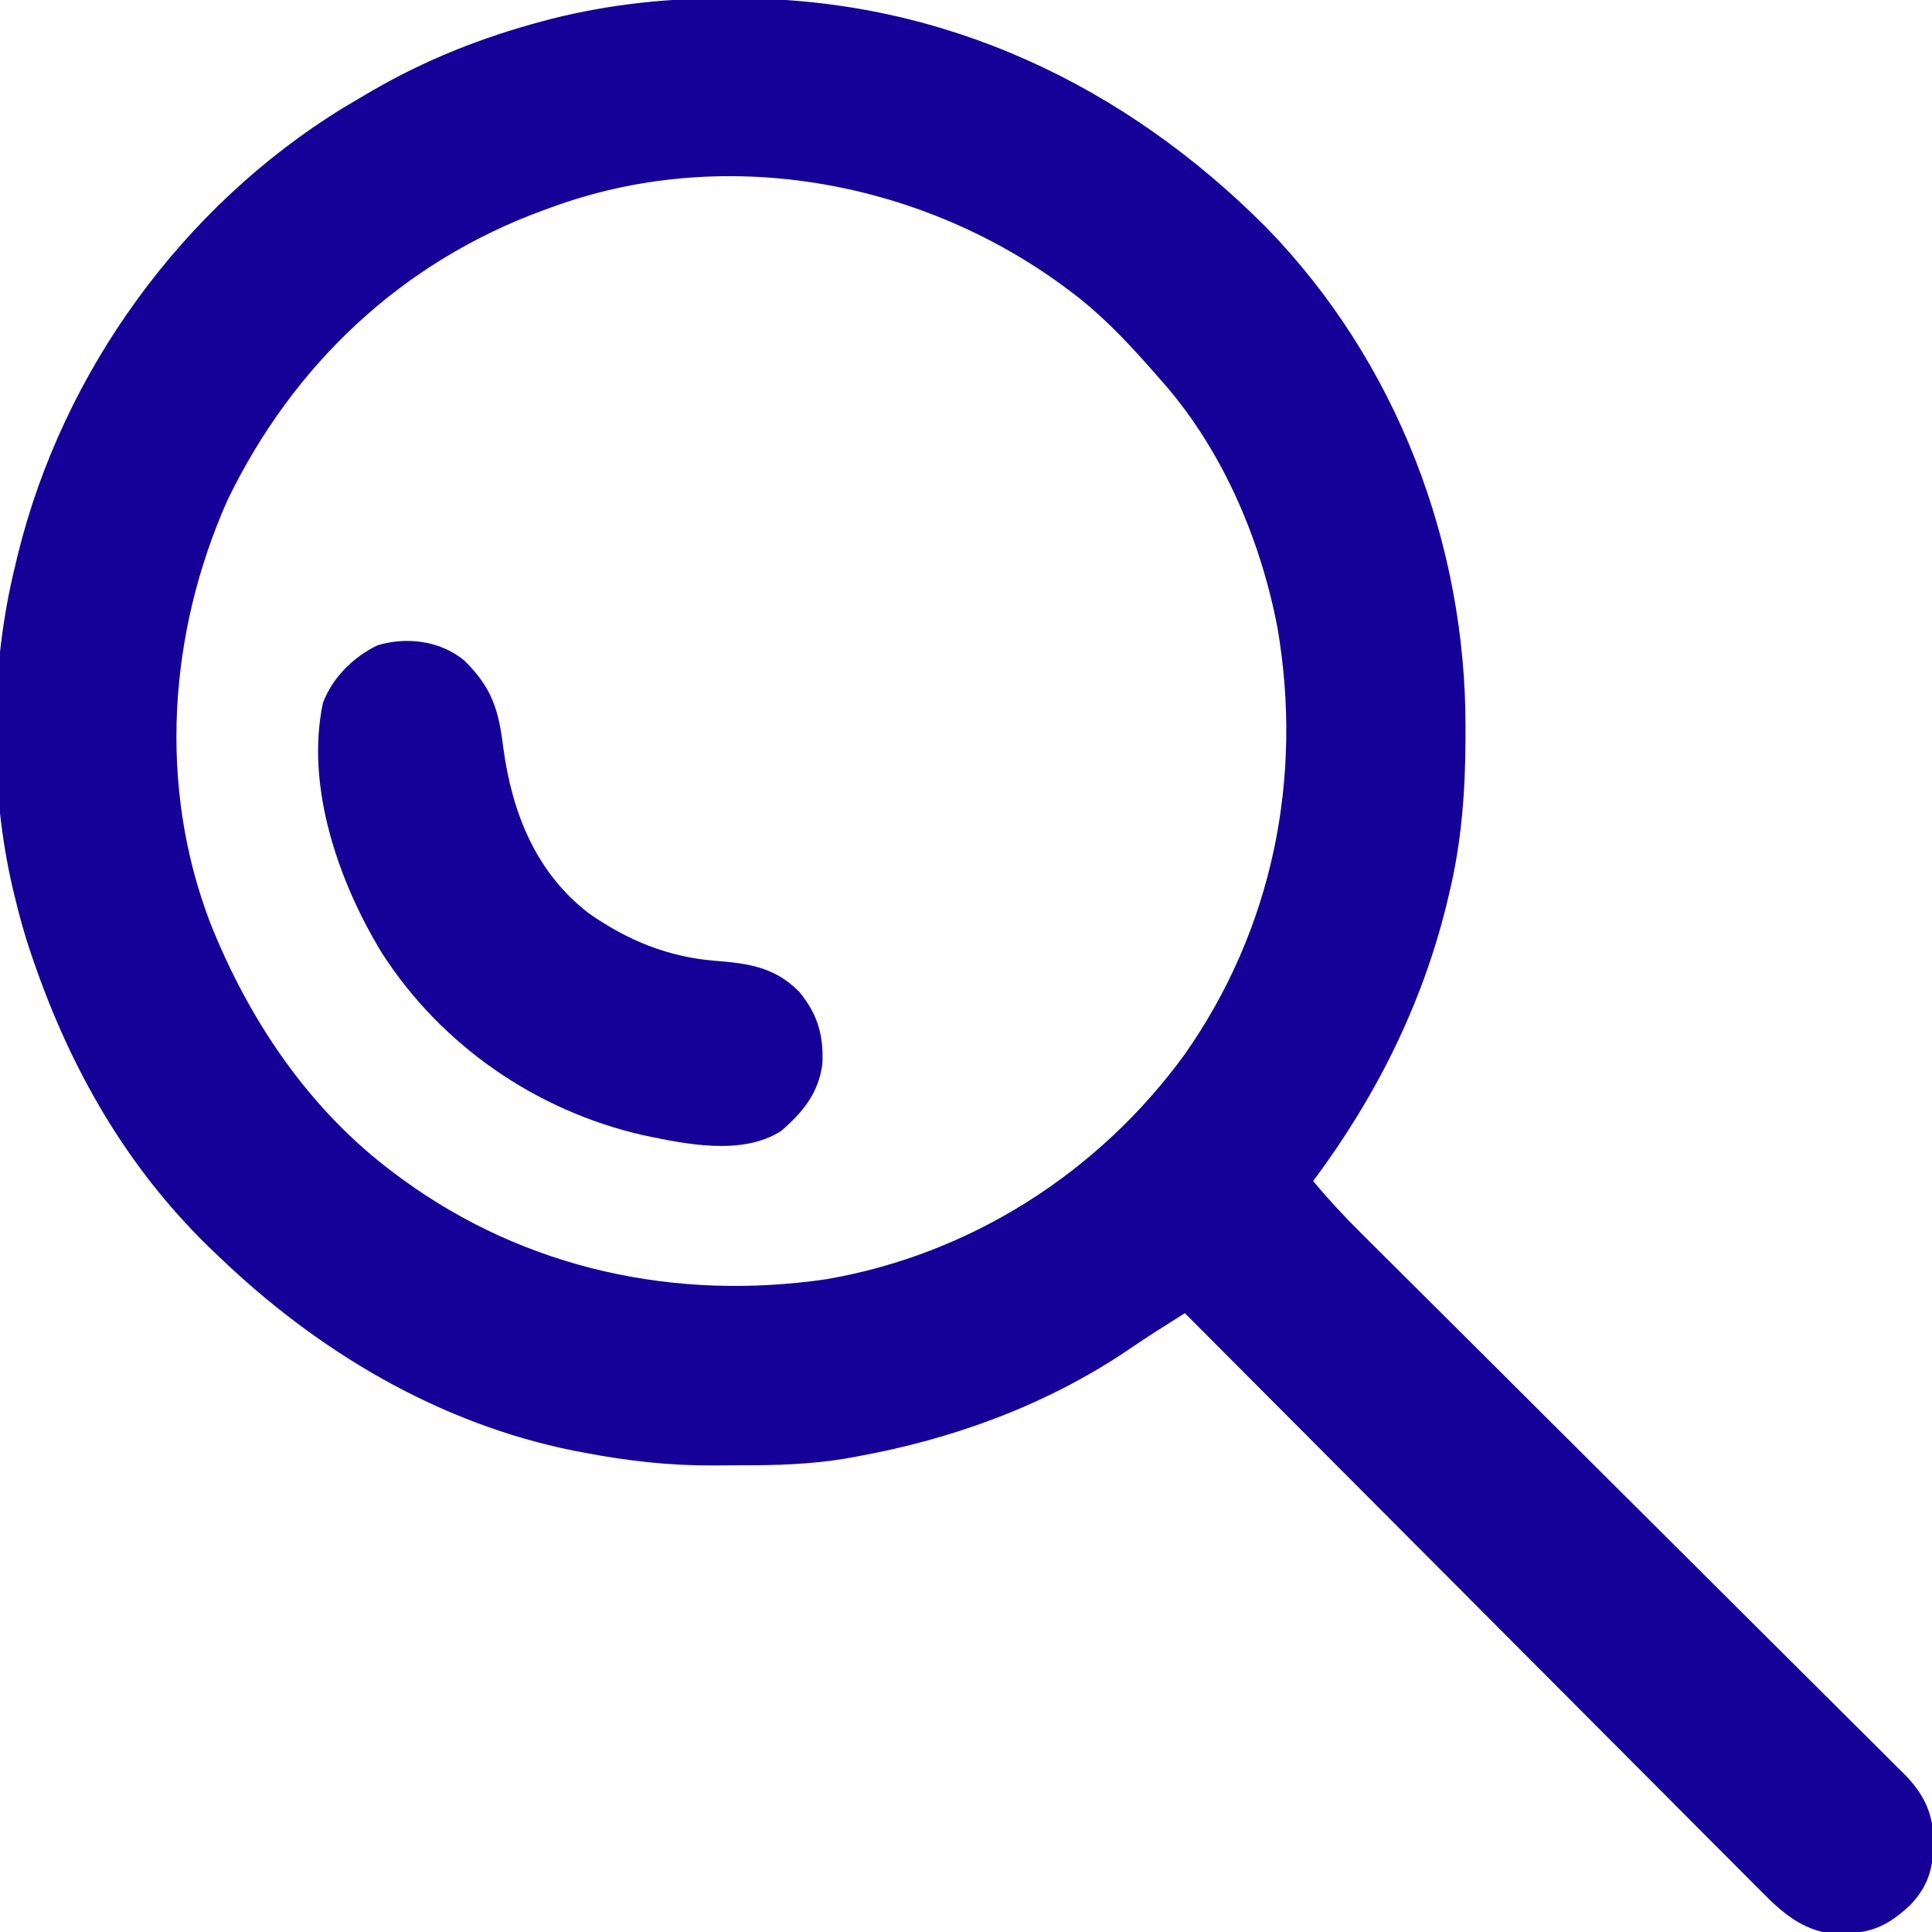
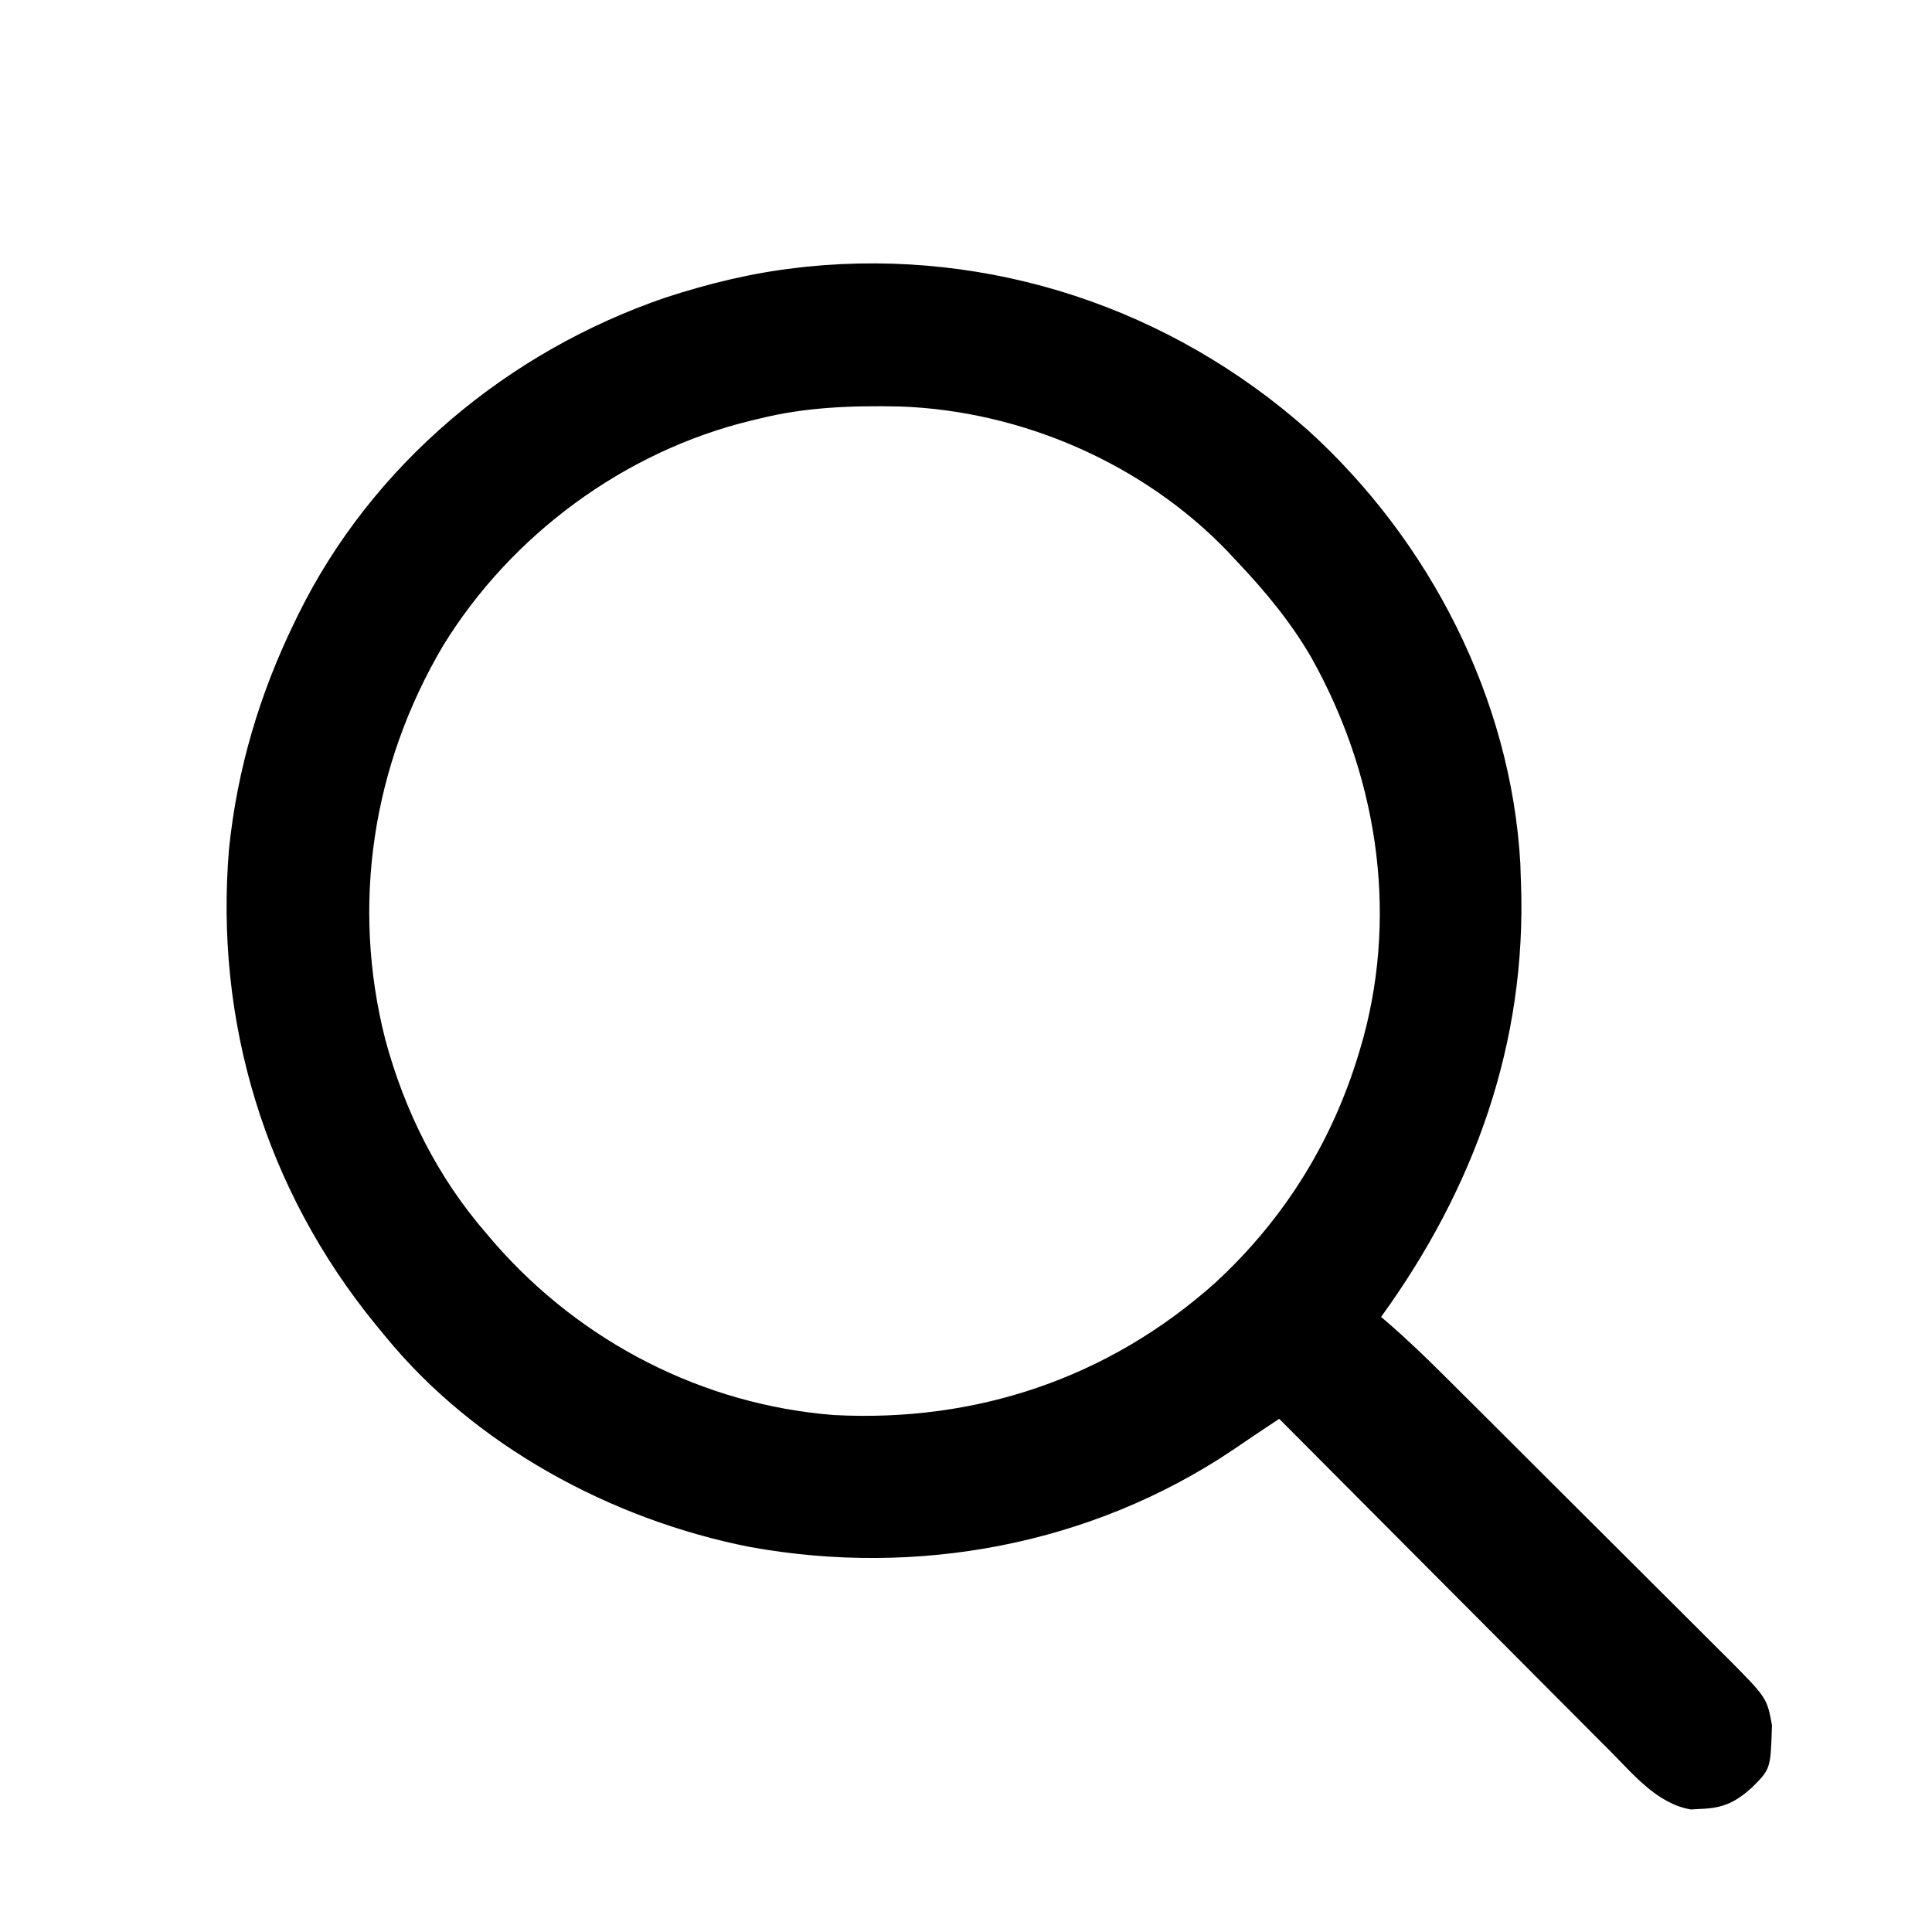
<svg xmlns="http://www.w3.org/2000/svg" version="1.1" width="512" height="512">
-   <path d="M0 0 C0.868 0.003 1.735 0.006 2.629 0.009 C56.475 0.287 104.257 22.882 141.907 60.729 C176.283 96.073 194.805 144.247 194.688 193.312 C194.687 194.598 194.687 194.598 194.686 195.909 C194.645 210.073 193.671 223.628 190.312 237.438 C189.991 238.784 189.991 238.784 189.663 240.158 C183.06 267.015 170.787 291.33 154.312 313.438 C158.303 318.223 162.472 322.733 166.898 327.117 C167.534 327.751 168.17 328.385 168.825 329.038 C170.939 331.144 173.057 333.247 175.175 335.35 C176.698 336.866 178.221 338.383 179.744 339.9 C183.015 343.158 186.287 346.414 189.561 349.669 C194.737 354.817 199.908 359.971 205.077 365.126 C206.849 366.893 208.621 368.66 210.393 370.427 C211.28 371.311 212.167 372.196 213.081 373.107 C225.112 385.102 237.147 397.091 249.193 409.071 C257.327 417.161 265.455 425.258 273.574 433.363 C277.869 437.65 282.167 441.932 286.473 446.206 C290.521 450.223 294.559 454.248 298.591 458.282 C300.071 459.759 301.555 461.234 303.042 462.704 C305.074 464.713 307.092 466.734 309.108 468.758 C309.698 469.336 310.288 469.914 310.896 470.51 C316.217 475.902 318.741 481.118 318.75 488.875 C318.55 495.864 317.271 500.325 312.441 505.406 C306.957 510.465 302.581 512.722 295 512.812 C293.931 512.841 292.863 512.869 291.762 512.898 C283.936 511.853 278.65 507.36 273.276 501.882 C272.616 501.225 271.956 500.569 271.276 499.892 C269.08 497.703 266.898 495.499 264.717 493.296 C263.14 491.718 261.563 490.141 259.984 488.565 C255.711 484.293 251.451 480.009 247.193 475.723 C242.737 471.242 238.27 466.773 233.804 462.302 C226.313 454.8 218.828 447.291 211.35 439.776 C203.649 432.039 195.943 424.305 188.232 416.577 C187.757 416.1 187.281 415.623 186.791 415.132 C184.403 412.74 182.016 410.347 179.629 407.955 C159.844 388.129 140.074 368.288 120.312 348.438 C118.573 349.539 116.834 350.642 115.095 351.746 C114.126 352.36 113.158 352.974 112.16 353.606 C109.676 355.203 107.228 356.838 104.793 358.508 C83.242 372.933 58.721 381.848 33.312 386.438 C32.291 386.624 31.27 386.81 30.218 387.002 C21.003 388.507 11.949 388.778 2.637 388.753 C0.145 388.75 -2.346 388.774 -4.838 388.799 C-16.374 388.844 -27.365 387.604 -38.688 385.438 C-40.154 385.163 -40.154 385.163 -41.65 384.884 C-77.555 377.651 -109.498 358.569 -135.688 333.438 C-136.638 332.529 -137.588 331.62 -138.566 330.684 C-160.223 309.509 -174.856 283.886 -184.688 255.438 C-184.94 254.711 -185.193 253.984 -185.453 253.236 C-187.112 248.358 -188.482 243.446 -189.688 238.438 C-189.982 237.238 -189.982 237.238 -190.282 236.014 C-196.598 208.931 -196.335 177.414 -189.688 150.438 C-189.457 149.471 -189.226 148.504 -188.988 147.508 C-177.08 98.993 -145.364 55.157 -102.71 28.999 C-100.71 27.798 -98.702 26.613 -96.688 25.438 C-96.078 25.081 -95.469 24.724 -94.841 24.356 C-80.779 16.227 -65.812 10.293 -50.125 6.125 C-48.835 5.78 -48.835 5.78 -47.52 5.427 C-31.775 1.471 -16.2 -0.122 0 0 Z M-47.688 55.438 C-48.312 55.663 -48.936 55.889 -49.579 56.121 C-87.195 69.828 -116.045 97.093 -133.418 133.016 C-149.048 168.214 -151.865 208.723 -137.969 245.02 C-127.697 270.827 -111.75 294.558 -89.25 311.312 C-88.561 311.826 -87.872 312.339 -87.163 312.868 C-54.348 336.818 -14.601 345.292 25.312 339.438 C63.514 332.876 97.497 311.168 120.254 279.871 C143.577 246.707 151.69 206.568 144.856 166.779 C140.224 142.736 129.853 118.693 113.312 100.438 C112.548 99.566 111.784 98.695 110.996 97.797 C104.45 90.398 97.812 83.473 89.875 77.562 C89.186 77.049 88.497 76.536 87.788 76.007 C49.255 47.884 -2.598 38.801 -47.688 55.438 Z " fill="#150197" transform="translate(193.6875,-0.4375)" />
-   <path d="M0 0 C7.359 7.179 9.163 13.134 10.375 23.125 C12.669 40.224 18.909 56.167 33 67 C43.251 74.221 54.159 78.662 66.647 79.631 C75.409 80.324 82.394 81.314 88.793 87.824 C93.693 93.749 95.31 99.384 94.938 107 C93.903 114.752 89.721 119.788 83.941 124.773 C73.586 131.316 58.737 128.212 47.438 125.836 C19.182 119.4 -5.897 102.18 -21.702 77.701 C-33.218 58.901 -42.139 33.446 -37.418 11.266 C-34.886 4.559 -29.409 -0.86 -22.988 -3.977 C-15.22 -6.34 -6.315 -5.188 0 0 Z " fill="#150197" transform="translate(123,175)" />
+   <path d="M0 0 C32.212 29.219 53.822 71.096 56.29 114.892 C56.336 116.427 56.336 116.427 56.383 117.993 C56.409 118.638 56.435 119.283 56.461 119.947 C58.006 162.417 44.068 200.926 19.383 234.993 C20.091 235.596 20.091 235.596 20.814 236.21 C26.258 240.902 31.39 245.846 36.474 250.923 C37.78 252.222 37.78 252.222 39.113 253.547 C41.479 255.9 43.842 258.256 46.203 260.613 C47.683 262.09 49.164 263.566 50.644 265.042 C55.289 269.673 59.932 274.307 64.572 278.943 C69.905 284.272 75.246 289.594 80.592 294.911 C84.741 299.04 88.886 303.174 93.025 307.312 C95.49 309.776 97.958 312.238 100.432 314.694 C103.19 317.432 105.936 320.183 108.681 322.934 C109.492 323.736 110.303 324.538 111.139 325.364 C121.629 335.932 121.629 335.932 122.977 343.188 C122.606 354.77 122.606 354.77 117.731 359.646 C113.357 363.576 110.167 365.149 104.196 365.368 C103.295 365.417 102.394 365.466 101.465 365.517 C92.708 364.029 86.44 356.463 80.479 350.429 C79.513 349.463 78.546 348.496 77.579 347.531 C74.974 344.926 72.378 342.313 69.783 339.697 C67.063 336.958 64.335 334.228 61.607 331.497 C56.452 326.333 51.304 321.161 46.16 315.986 C40.299 310.091 34.429 304.205 28.558 298.319 C16.491 286.22 4.433 274.11 -7.617 261.993 C-9.05 262.947 -10.483 263.901 -11.917 264.855 C-12.715 265.387 -13.513 265.918 -14.335 266.466 C-16.172 267.696 -17.998 268.943 -19.82 270.196 C-57.421 295.456 -103.631 304.028 -148.039 295.927 C-184.563 288.72 -220.921 269.1 -244.617 239.993 C-245.449 238.986 -246.282 237.98 -247.14 236.942 C-276.269 201.203 -289.801 156.821 -285.915 110.847 C-283.706 89.684 -277.882 70.08 -268.617 50.993 C-268.131 49.991 -268.131 49.991 -267.636 48.969 C-248.013 9.085 -212.044 -20.872 -170.23 -35.155 C-158.924 -38.84 -147.446 -41.663 -135.617 -43.007 C-134.672 -43.118 -133.727 -43.229 -132.753 -43.343 C-84.078 -48.217 -36.45 -32.325 0 0 Z M-145.617 -3.007 C-146.293 -2.846 -146.969 -2.685 -147.666 -2.519 C-181.161 5.62 -211.195 27.77 -229.214 57.149 C-247.927 88.841 -253.607 125.733 -244.515 161.466 C-239.337 180.595 -230.636 198.013 -217.617 212.993 C-216.908 213.823 -216.199 214.653 -215.468 215.509 C-192.619 241.645 -160.359 258.278 -125.617 260.993 C-87.874 262.971 -52.878 251.213 -24.617 225.993 C-5.867 208.724 7.149 187.479 14.133 162.931 C14.332 162.235 14.531 161.54 14.736 160.824 C23.936 126.634 18.005 90.734 0.86 60.177 C-4.57 50.844 -11.207 42.813 -18.617 34.993 C-19.449 34.096 -20.282 33.199 -21.14 32.274 C-43.552 8.877 -75.837 -5.163 -108.144 -6.284 C-120.923 -6.547 -133.2 -6.13 -145.617 -3.007 Z " fill="#000000" transform="translate(346.6167,114.0068)" />
</svg>
